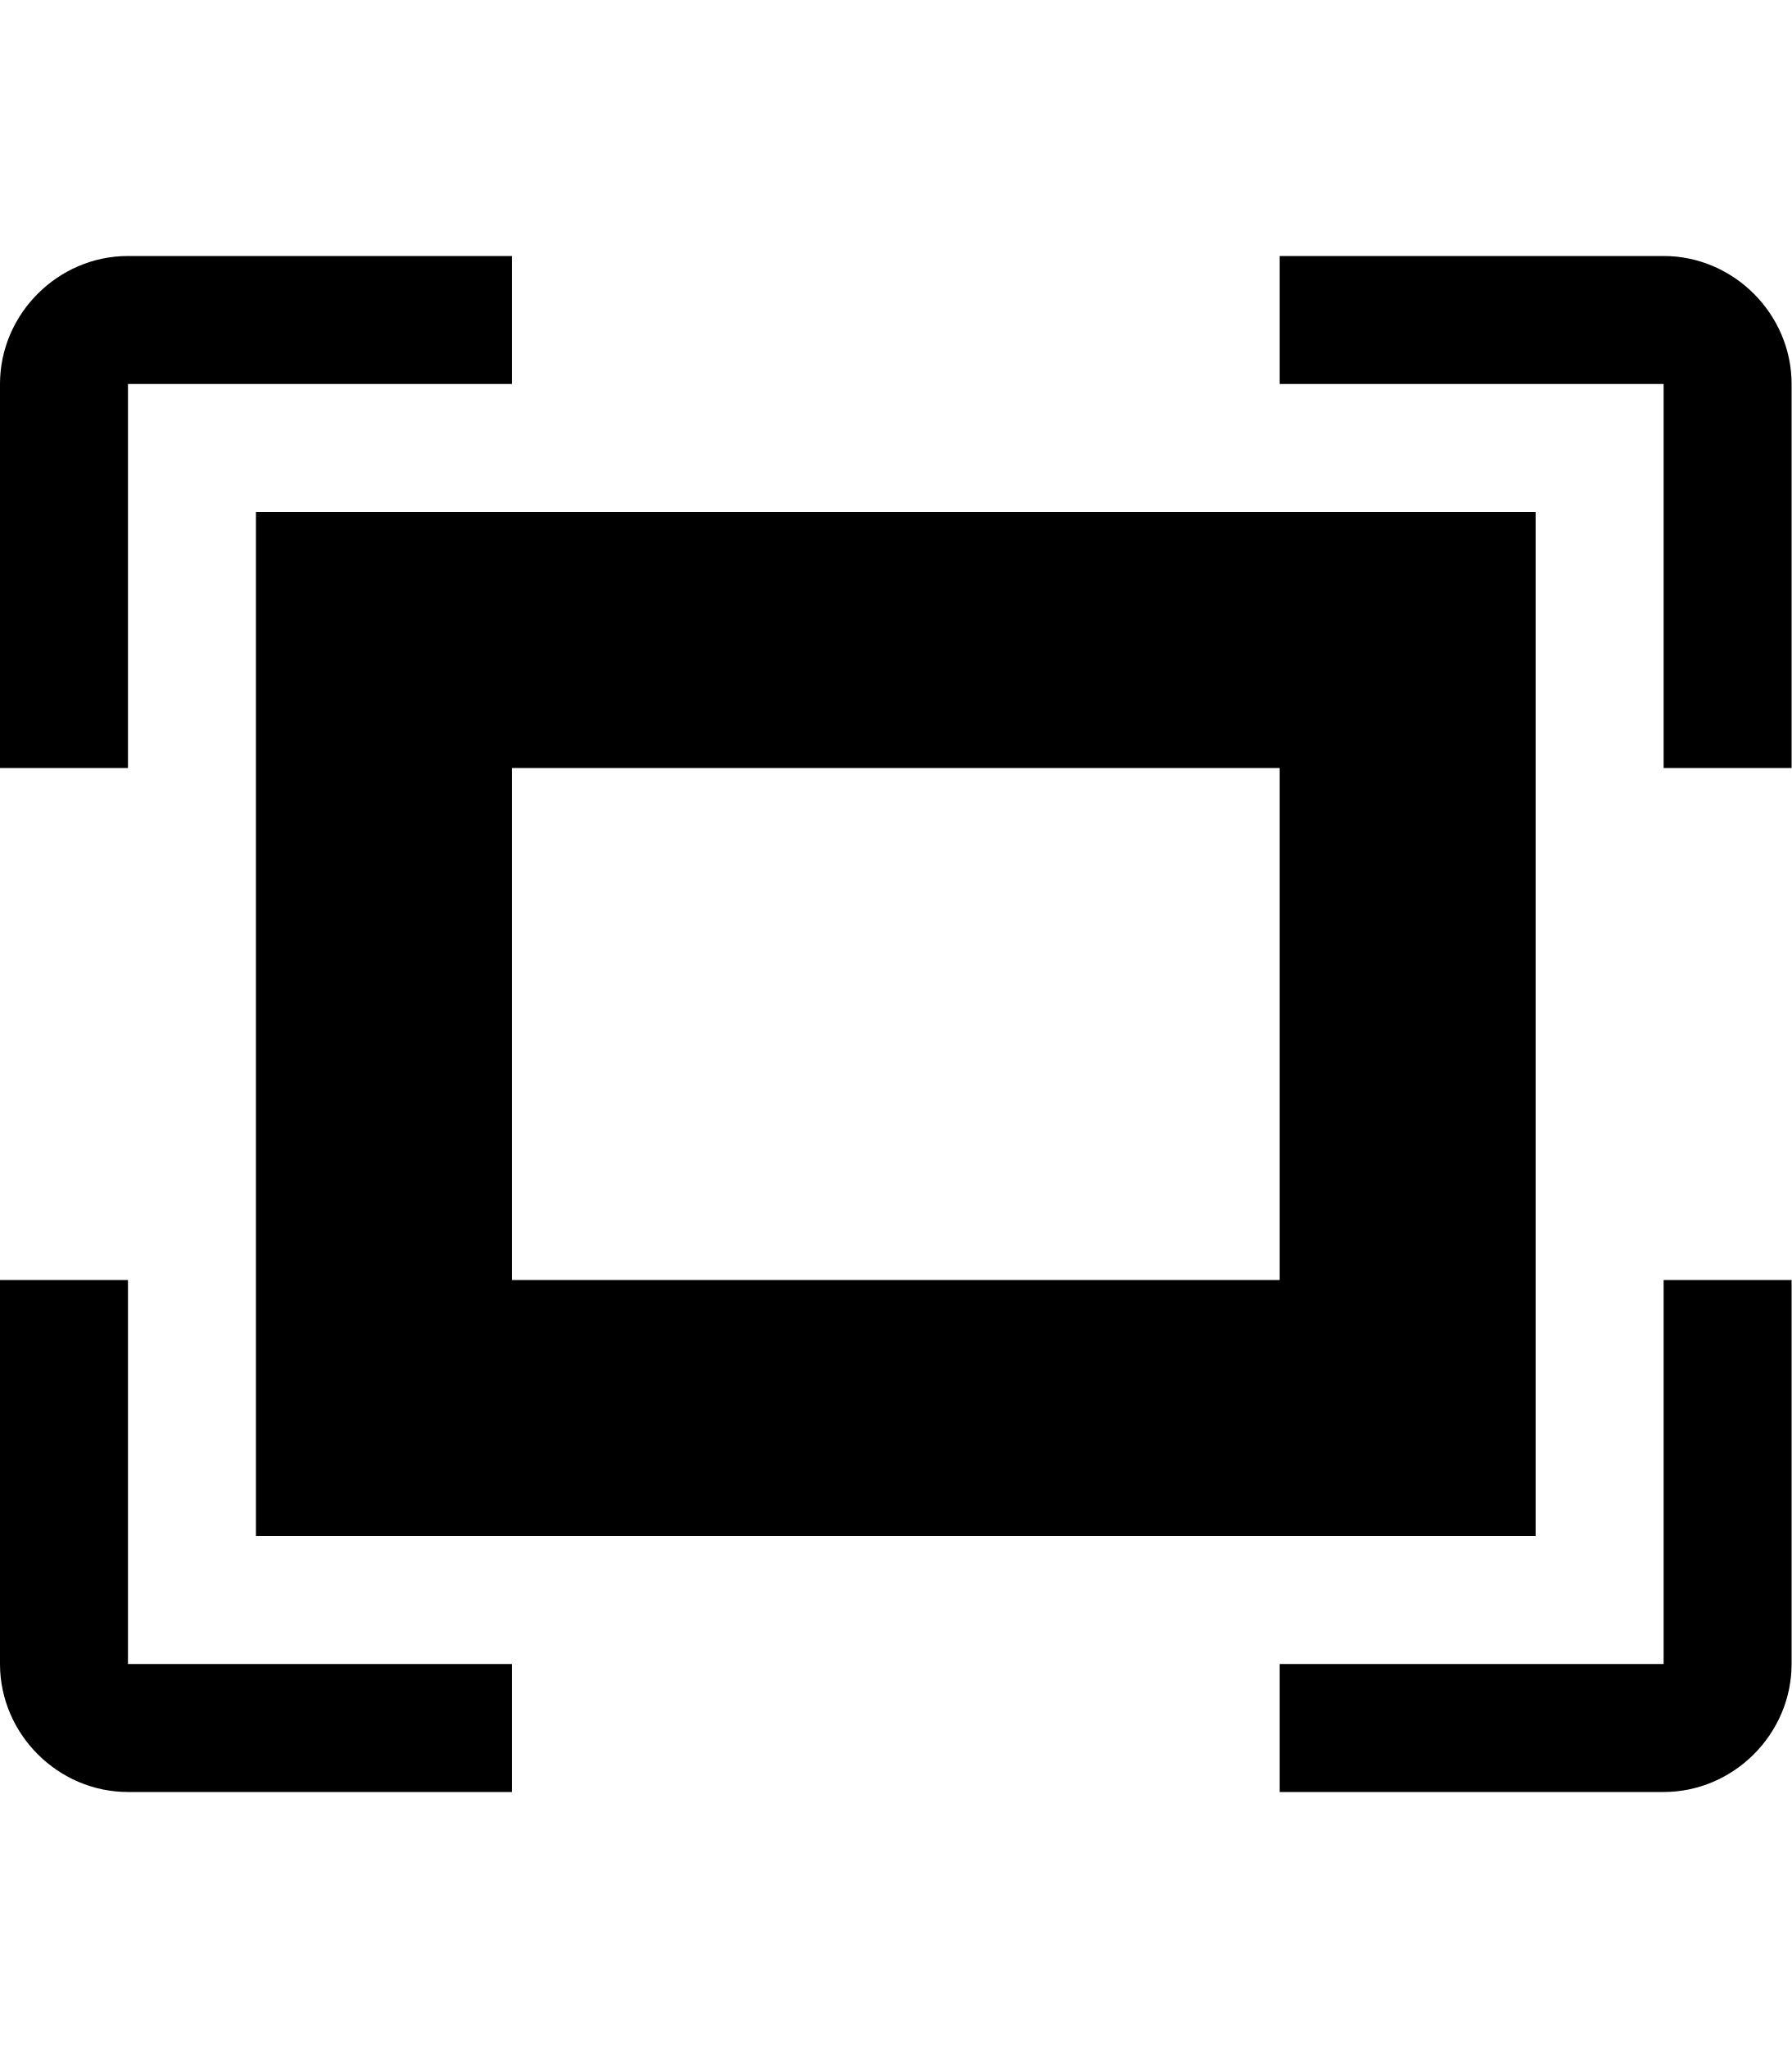
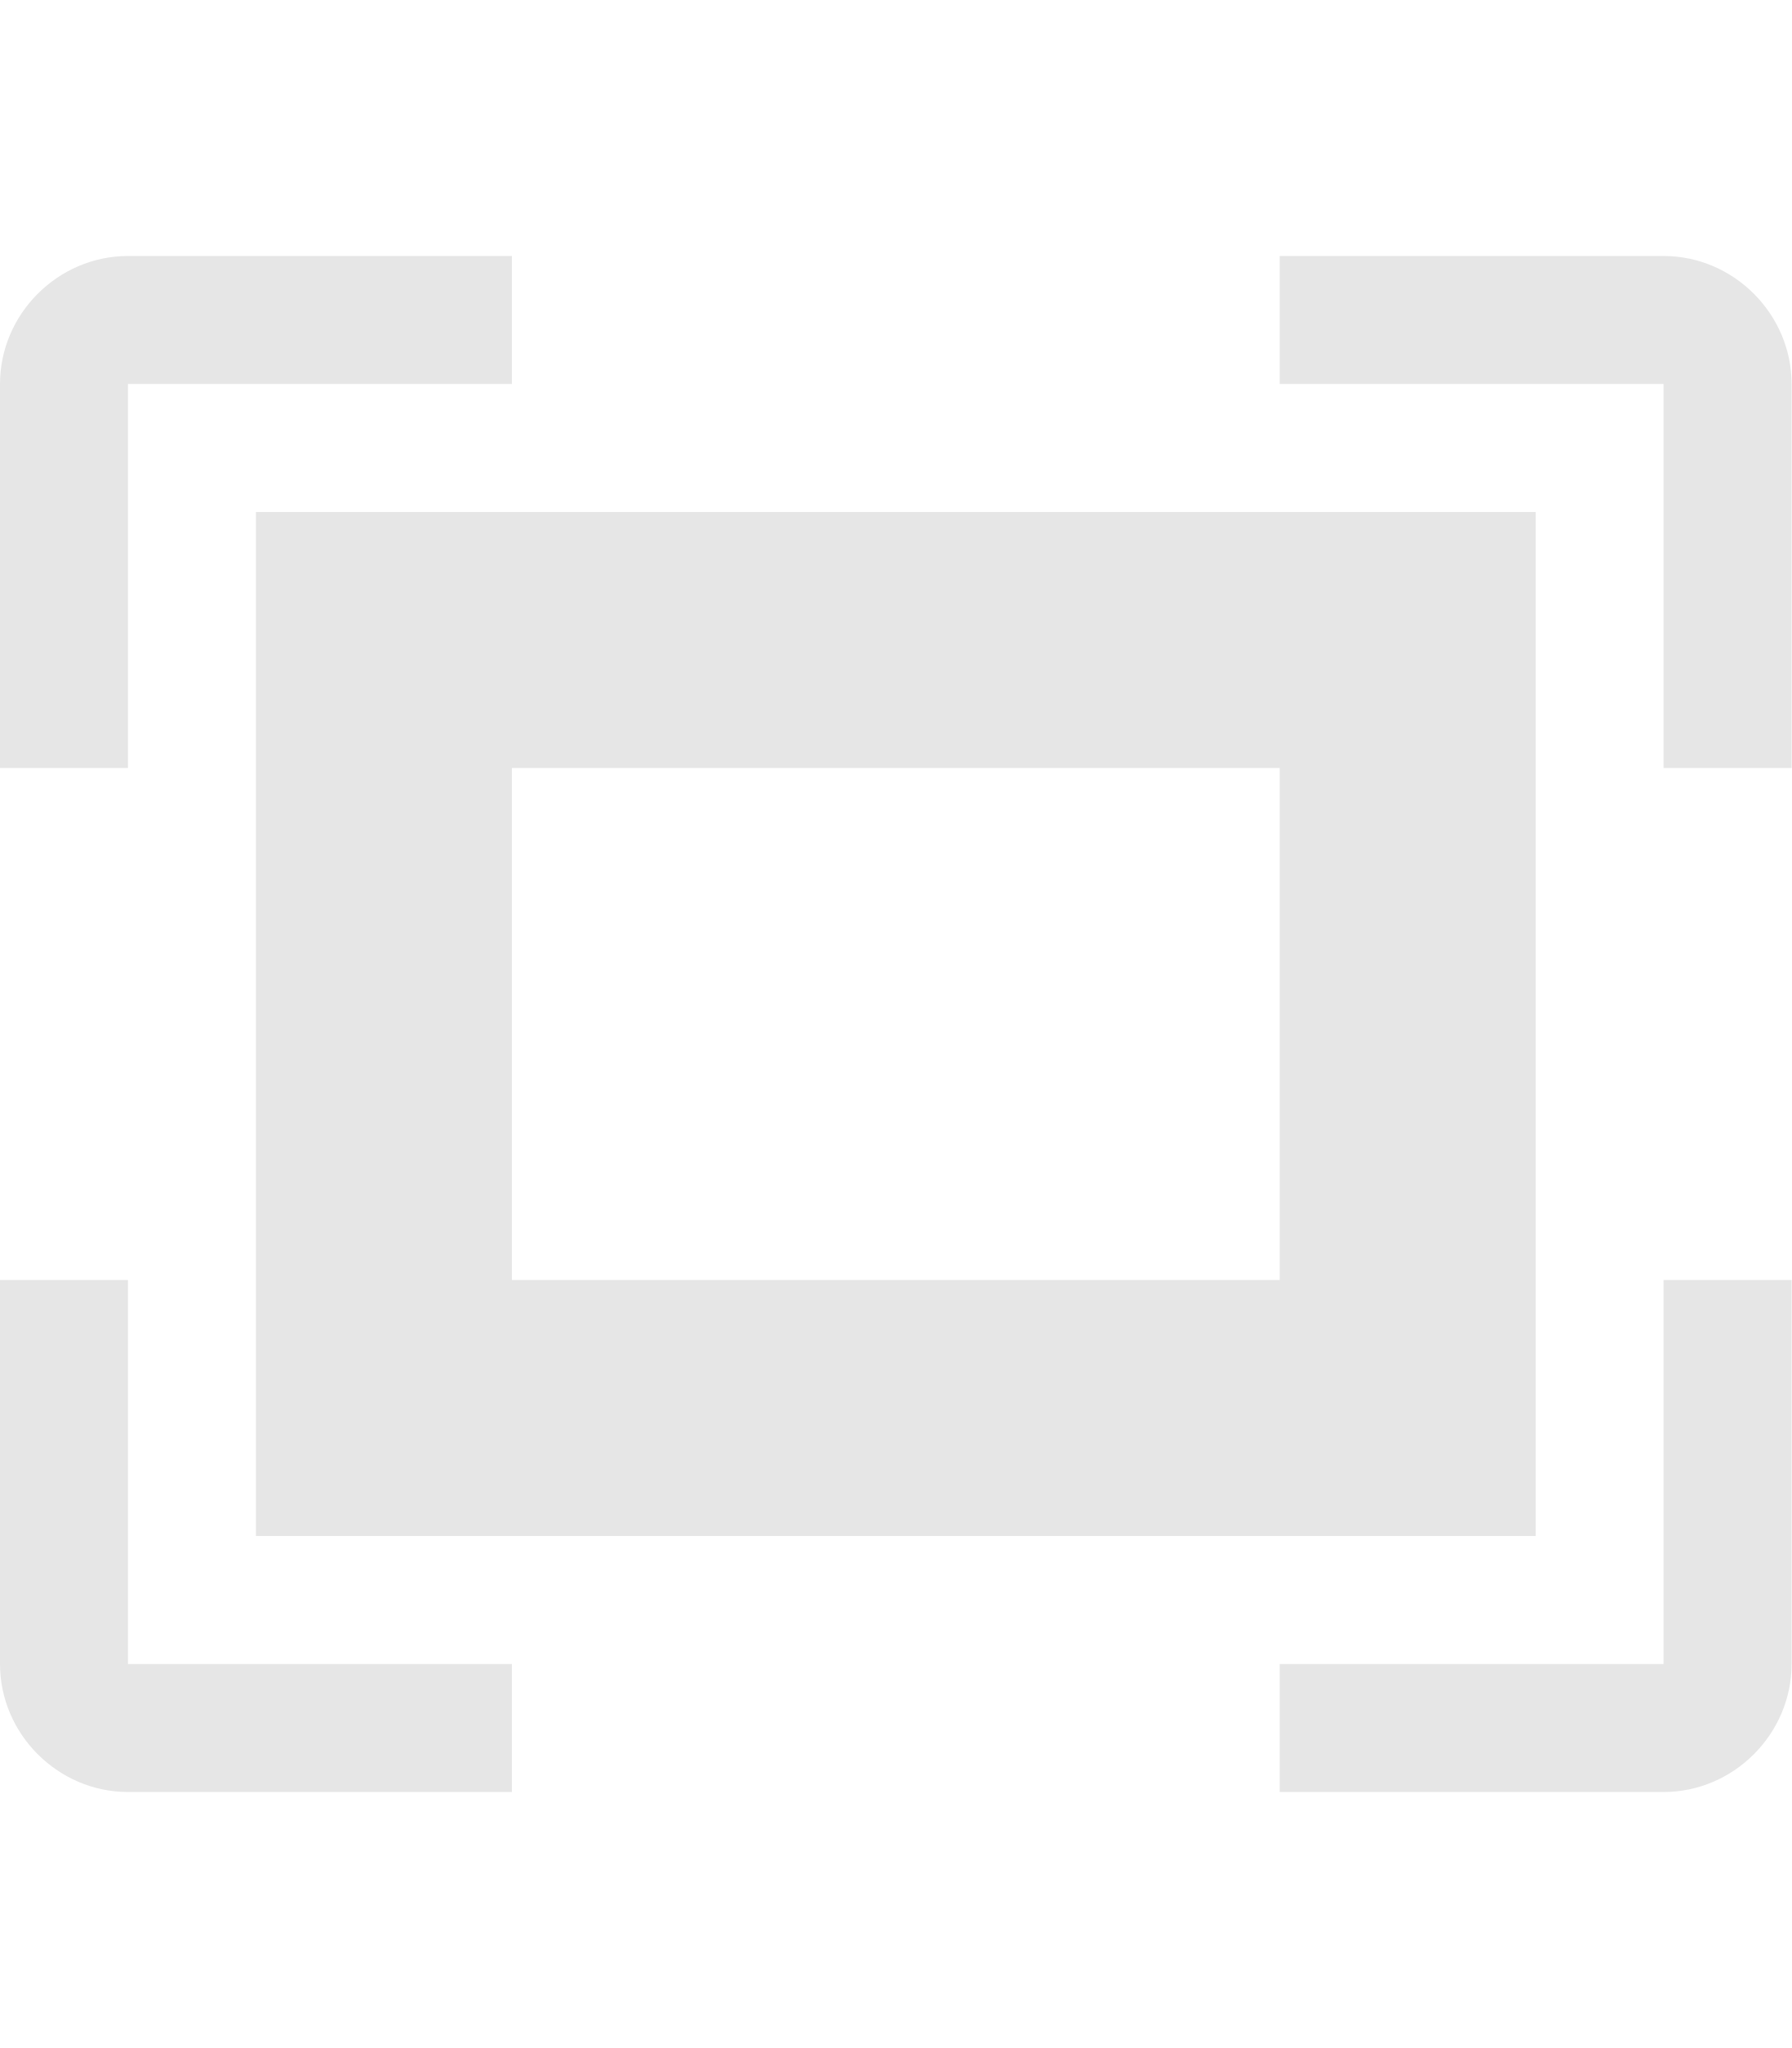
- <svg xmlns="http://www.w3.org/2000/svg" height="1024" width="896">
-   <path d="M832 640h64v192c0 35-29 64-64 64H640v-64h192V640z m-768 0H0v192c0 35 29 64 64 64h192v-64H64V640z m0-448h192v-64H64c-35 0-64 29-64 64v192h64V192z m64 64h640v512H128V256z m128 384h384V384H256v256z m576-512H640v64h192v192h64V192c0-35-29-64-64-64z" />
+ <svg xmlns="http://www.w3.org/2000/svg" height="1024" width="896" id="svg7562" version="1.1">
+   <defs id="defs7568" />
+   <path d="M832 640h64v192c0 35-29 64-64 64H640v-64h192V640z m-768 0H0v192c0 35 29 64 64 64h192v-64H64V640z m0-448h192v-64H64c-35 0-64 29-64 64v192h64V192z m64 64h640v512H128V256z m128 384h384V384H256v256z m576-512H640v64h192v192h64V192c0-35-29-64-64-64z" id="path7564" style="fill:#e6e6e6" />
</svg>
